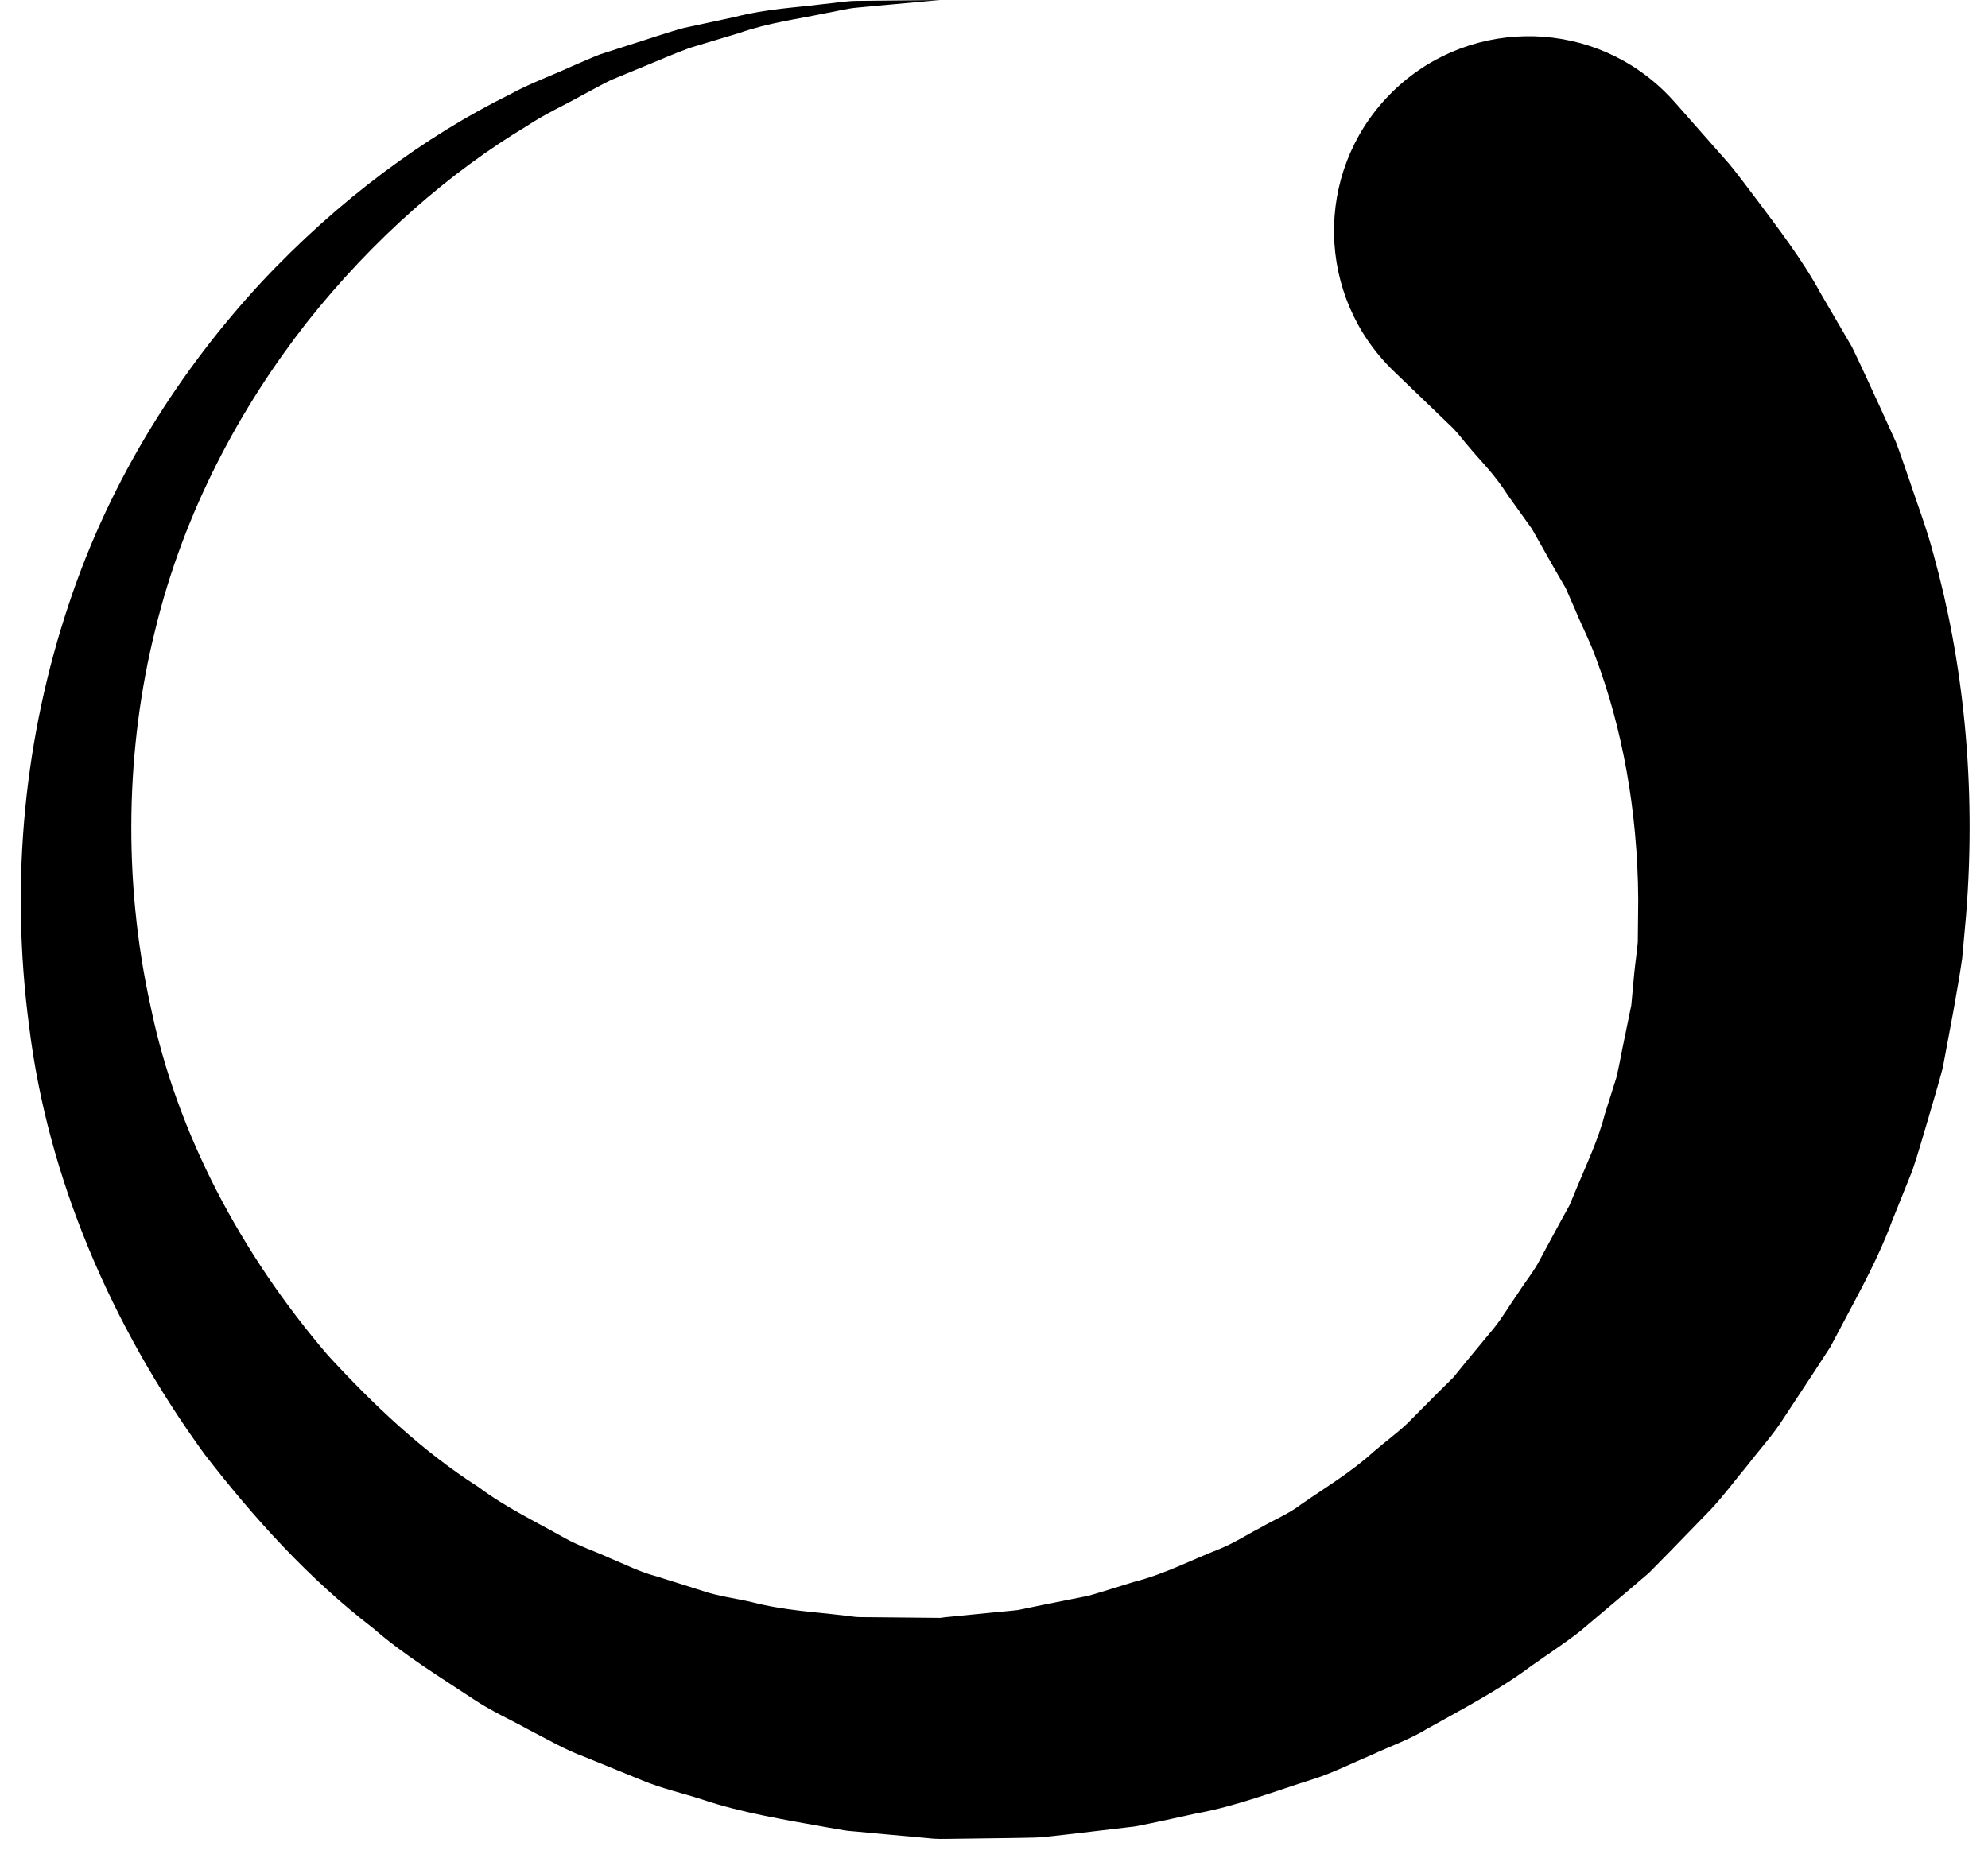
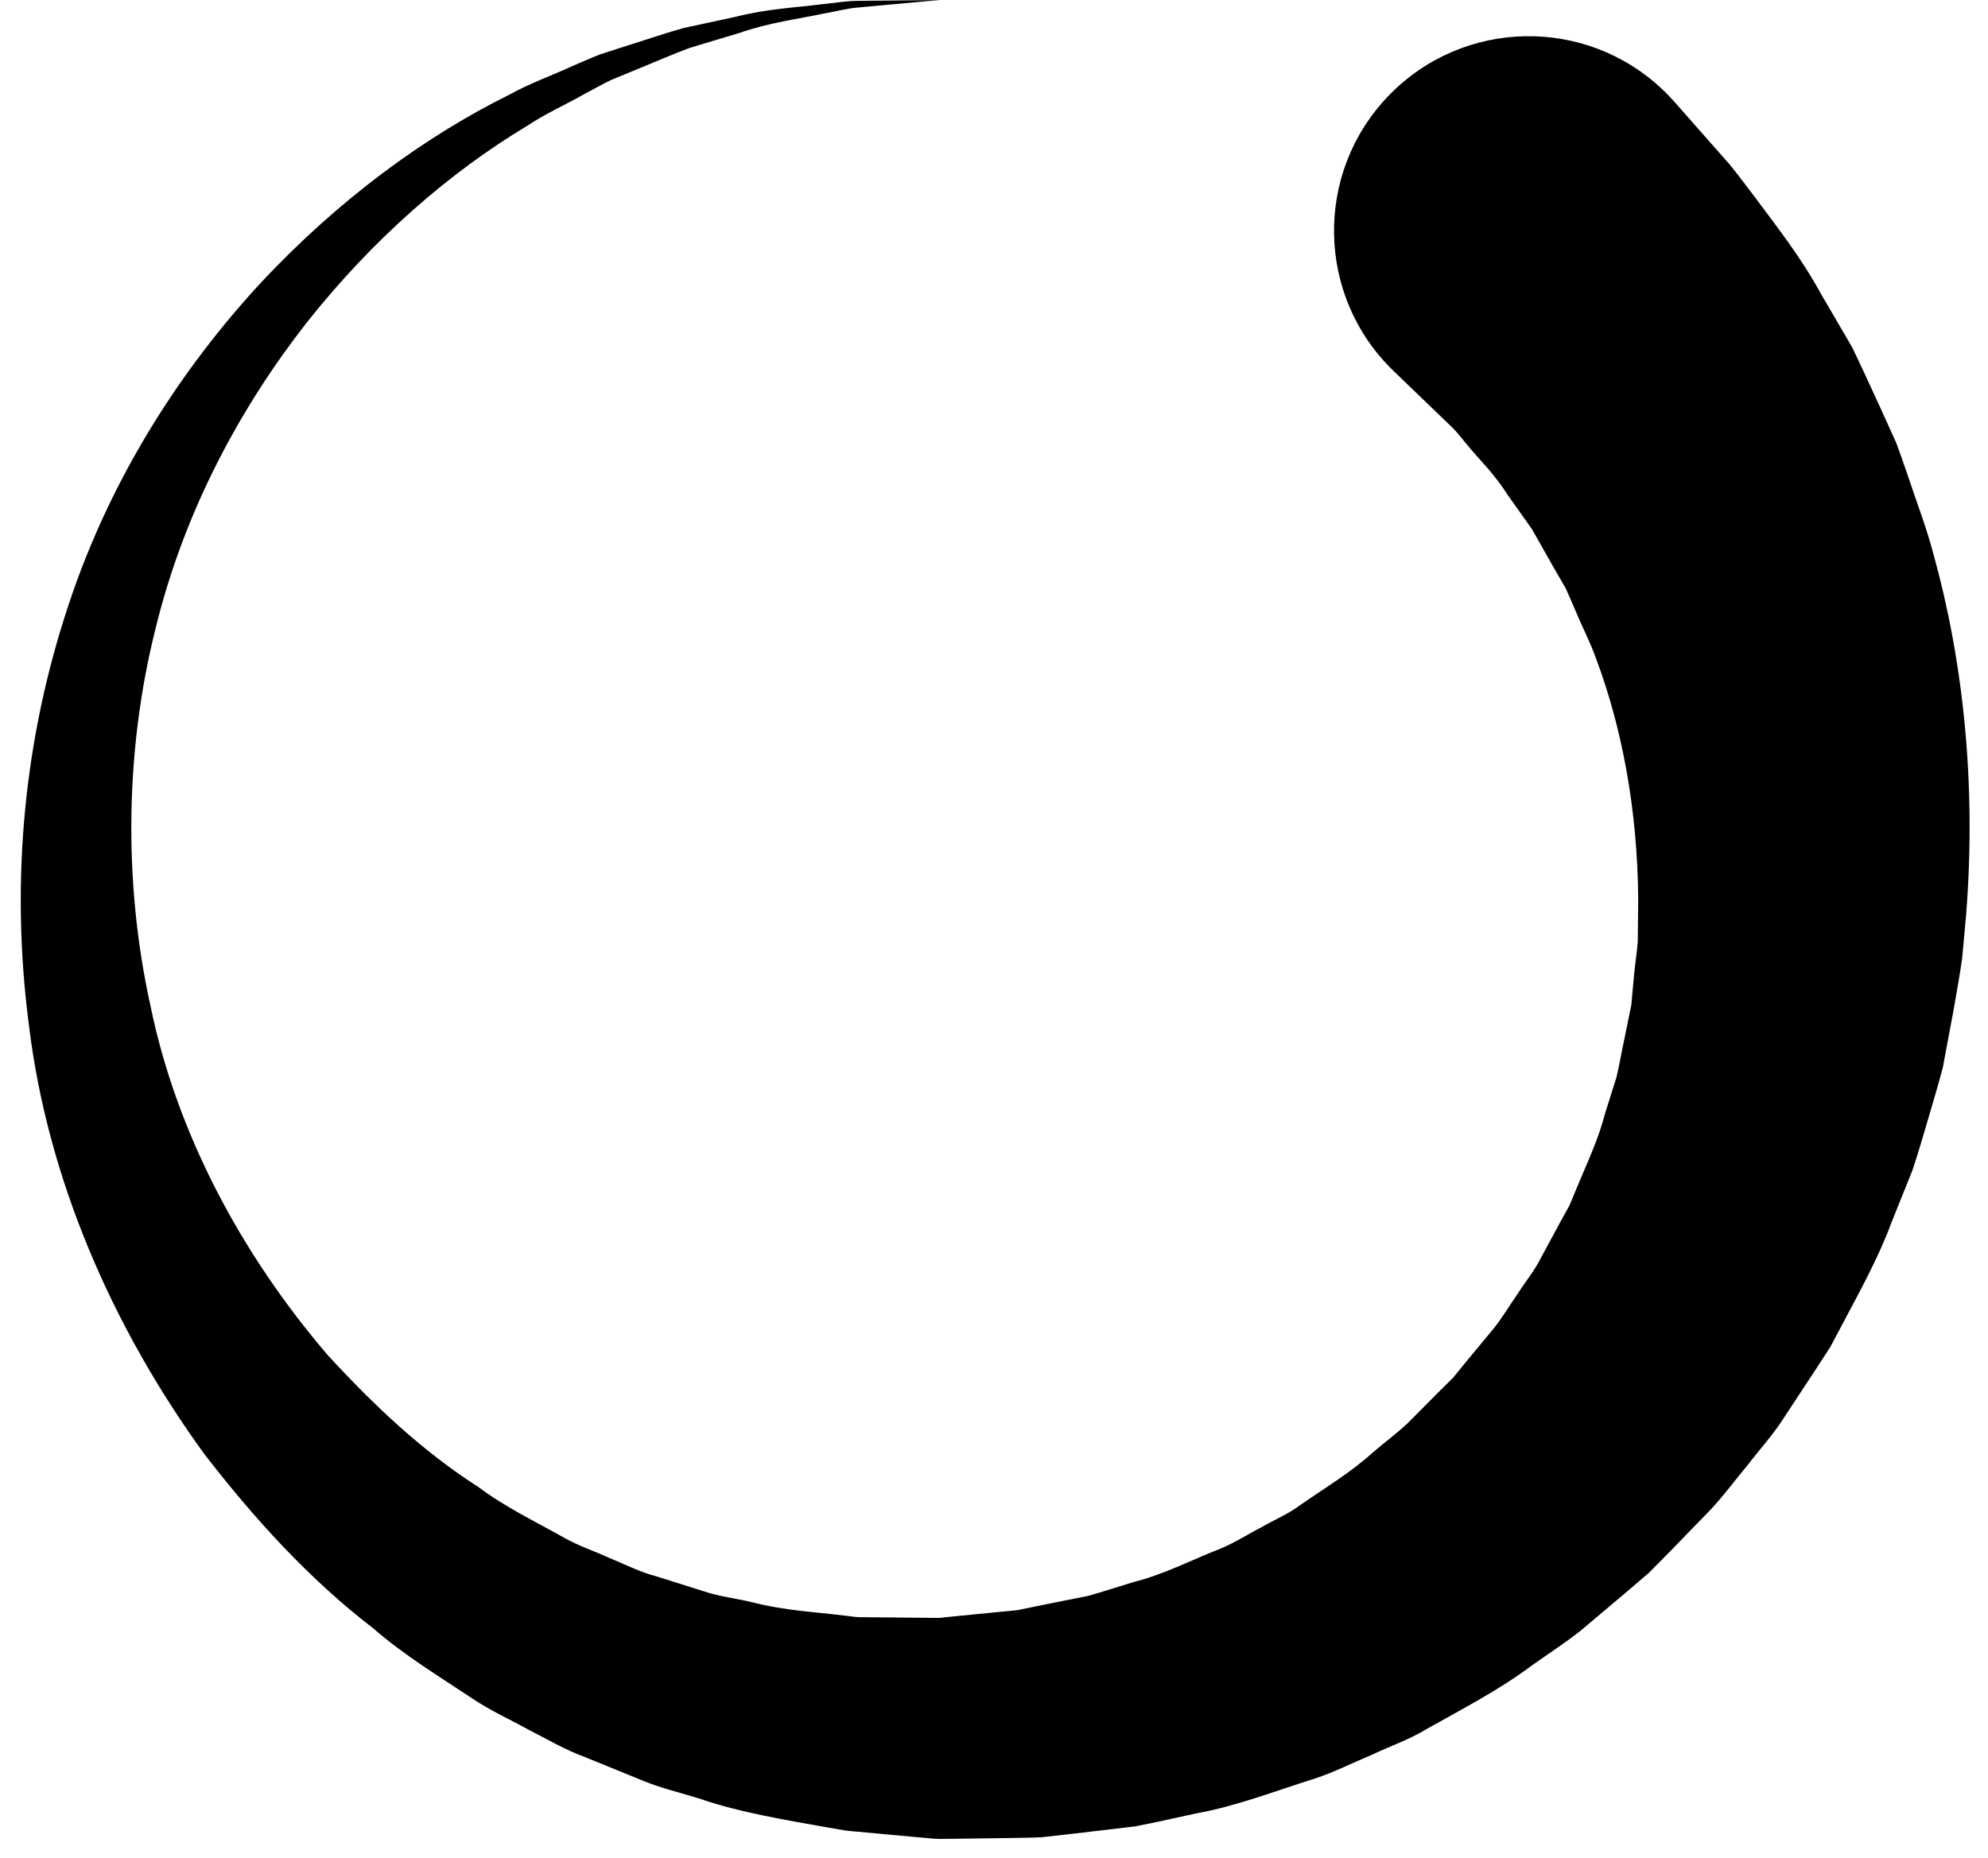
<svg xmlns="http://www.w3.org/2000/svg" width="92" height="86" viewBox="0 0 92 86">
-   <path d="M77.504 4.73s.57.65 1.642 1.864l.896 1.016c.363.44.833 1.074 1.292 1.678.926 1.244 2.066 2.712 2.914 4.277.462.792.948 1.626 1.46 2.5.443.912.88 1.878 1.342 2.88.228.5.46 1.013.696 1.535.204.535.387 1.09.584 1.652.372 1.13.82 2.277 1.142 3.503 1.363 4.896 2.007 10.63 1.51 16.767l-.178 1.956c-.11.777-.27 1.666-.417 2.502-.16.846-.32 1.7-.48 2.563-.21.802-.448 1.577-.678 2.374-.24.79-.46 1.593-.73 2.386l-.945 2.35c-.586 1.6-1.417 3.112-2.232 4.65l-.614 1.157-.718 1.106-1.46 2.218c-.476.75-1.087 1.413-1.633 2.125-.573.69-1.108 1.417-1.725 2.08l-1.903 1.96-.962.977-1.048.896-2.118 1.788c-.728.574-1.514 1.08-2.274 1.62-1.496 1.12-3.176 1.985-4.82 2.91-.807.493-1.712.808-2.57 1.21-.877.365-1.725.8-2.633 1.098-1.822.57-3.608 1.274-5.507 1.615-.94.202-1.875.422-2.82.598l-2.87.34-1.435.16c-.48.026-.964.024-1.446.036l-2.893.038-.36.003c-.548-.014-.198-.01-.34-.014l-.08-.007-.16-.016-.64-.058-1.283-.117-1.283-.12c-.22-.022-.414-.03-.654-.066l-.754-.13c-2.01-.36-4.056-.694-5.85-1.306-.918-.296-1.862-.505-2.753-.878l-2.676-1.09c-.903-.33-1.734-.826-2.587-1.26-.84-.466-1.715-.857-2.512-1.387-1.594-1.06-3.225-2.044-4.66-3.294-3.008-2.31-5.548-5.13-7.81-8.057-4.36-5.993-7.266-12.867-8.117-19.77C.435 40.65 1.17 34 3.175 27.994c1.963-5.946 5.252-10.96 8.88-14.887 3.66-3.92 7.673-6.824 11.526-8.73.94-.52 1.93-.87 2.836-1.287.46-.193.905-.4 1.354-.574l1.35-.434c.883-.274 1.718-.57 2.532-.79.826-.18 1.613-.348 2.36-.508 1.48-.382 2.852-.434 4.02-.588C38.62.14 39.157.042 39.658.04l1.36-.014C42.636.008 43.5 0 43.5 0s-.86.08-2.472.226L39.685.35c-.493.04-1.02.183-1.595.283-1.142.247-2.477.405-3.898.9-.715.214-1.47.44-2.26.68-.774.28-1.563.636-2.395.97l-1.267.524c-.42.203-.833.44-1.26.664-.843.477-1.76.883-2.618 1.455-3.534 2.12-7.1 5.19-10.202 9.11-3.074 3.93-5.695 8.766-7.014 14.25-1.34 5.375-1.506 11.516-.212 17.37 1.21 5.9 4.203 11.503 8.215 16.182 2.09 2.27 4.35 4.424 6.964 6.093 1.238.928 2.642 1.6 3.98 2.353.67.378 1.412.62 2.108.94.71.29 1.394.645 2.14.837l2.19.69c.72.244 1.49.33 2.228.505 1.52.392 2.904.45 4.292.622l.52.063c.186.016.422.008.63.013l1.288.012 1.287.013.643.006h.16l.082.002c-.09-.003.313.008-.18-.007l.28-.03 2.227-.22c.367-.04.737-.063 1.103-.11l1.086-.225 2.157-.43c.704-.197 1.396-.43 2.09-.638 1.41-.352 2.698-1.03 4.022-1.546.66-.27 1.26-.666 1.886-.985.61-.357 1.267-.618 1.828-1.048 1.15-.8 2.343-1.508 3.363-2.44.52-.446 1.07-.85 1.566-1.313l1.427-1.435.712-.705.63-.774 1.256-1.517c.406-.51.733-1.077 1.104-1.602.343-.543.757-1.034 1.042-1.604l.897-1.66.45-.816.355-.855c.473-1.134.988-2.224 1.283-3.38l.53-1.68c.136-.564.23-1.137.35-1.694l.338-1.65.135-1.47c.048-.494.12-.922.165-1.455l.02-1.963c-.027-4.202-.77-8-1.94-11.13-.277-.787-.66-1.508-.954-2.227l-.457-1.047-.553-.956c-.354-.624-.692-1.223-1.015-1.795l-1.095-1.53c-.672-1.055-1.303-1.634-1.808-2.25-.273-.31-.442-.557-.734-.865l-.976-.94-1.79-1.723c-3.58-3.454-3.687-9.156-.234-12.738C67.71.85 73.412.745 76.994 4.197c.176.17.353.357.51.534z" fill-rule="evenodd" />
+   <path d="M77.504 4.73s.57.65 1.642 1.864l.896 1.016c.363.44.833 1.074 1.292 1.678.926 1.244 2.066 2.712 2.914 4.277.462.792.948 1.626 1.46 2.5.443.912.88 1.878 1.342 2.88.228.5.46 1.013.696 1.535.204.535.387 1.09.584 1.652.372 1.13.82 2.277 1.142 3.503 1.363 4.896 2.007 10.63 1.51 16.767l-.178 1.956c-.11.777-.27 1.666-.417 2.502-.16.846-.32 1.7-.48 2.563-.21.802-.448 1.577-.678 2.374-.24.79-.46 1.593-.73 2.386l-.946 2.35c-.586 1.6-1.417 3.112-2.232 4.65l-.614 1.157-.718 1.106-1.46 2.218c-.476.75-1.087 1.413-1.633 2.125-.573.69-1.108 1.416-1.725 2.08l-1.903 1.96-.963.976-1.048.896-2.12 1.788c-.727.574-1.513 1.08-2.273 1.62-1.496 1.12-3.176 1.985-4.82 2.91-.807.493-1.712.808-2.57 1.21-.877.365-1.725.8-2.633 1.098-1.822.57-3.608 1.274-5.507 1.615-.94.202-1.875.422-2.82.598l-2.87.34-1.435.16c-.48.027-.964.025-1.446.037l-2.893.038-.36.003c-.548-.014-.198-.01-.34-.014l-.08-.007-.16-.016-.64-.057-1.283-.117-1.283-.12c-.22-.022-.414-.03-.654-.066l-.754-.13c-2.01-.36-4.057-.694-5.85-1.306-.92-.296-1.863-.505-2.754-.878l-2.676-1.09c-.903-.33-1.734-.826-2.587-1.26-.84-.466-1.715-.857-2.512-1.387-1.593-1.06-3.224-2.045-4.66-3.295-3.007-2.31-5.547-5.13-7.81-8.057-4.36-5.993-7.265-12.867-8.116-19.77C.434 40.65 1.17 34 3.174 27.994c1.964-5.946 5.253-10.96 8.88-14.887 3.66-3.92 7.674-6.824 11.527-8.73.94-.52 1.93-.87 2.837-1.287.46-.193.905-.4 1.354-.574l1.35-.434c.884-.274 1.72-.57 2.533-.79.826-.18 1.613-.348 2.36-.508 1.48-.382 2.852-.434 4.02-.588C38.62.14 39.157.042 39.658.04l1.36-.014C42.636.008 43.5 0 43.5 0s-.86.08-2.472.226L39.685.35c-.493.04-1.02.183-1.595.283-1.142.247-2.477.405-3.898.9-.715.214-1.47.44-2.26.68-.774.28-1.563.636-2.395.97l-1.267.524c-.42.203-.833.44-1.26.664-.843.478-1.76.884-2.618 1.456-3.534 2.12-7.1 5.19-10.202 9.11-3.074 3.93-5.695 8.766-7.014 14.25-1.34 5.375-1.506 11.516-.212 17.37 1.21 5.9 4.203 11.503 8.215 16.182 2.09 2.27 4.35 4.424 6.963 6.093 1.238.93 2.642 1.6 3.98 2.354.67.378 1.412.62 2.108.94.71.29 1.395.645 2.14.837l2.19.69c.72.245 1.49.33 2.23.506 1.52.392 2.903.45 4.29.622l.52.063c.187.017.423.01.63.014l1.29.012 1.286.013.643.005h.16l.08.002c-.09-.003.314.008-.18-.007l.28-.03 2.228-.22c.367-.04.737-.063 1.103-.11l1.087-.225 2.157-.43c.704-.197 1.396-.43 2.09-.638 1.41-.352 2.698-1.03 4.022-1.546.66-.27 1.26-.665 1.886-.984.61-.357 1.267-.618 1.828-1.048 1.15-.8 2.343-1.508 3.363-2.44.52-.446 1.07-.85 1.566-1.313l1.426-1.435.712-.705.63-.774 1.256-1.516c.406-.51.733-1.077 1.104-1.602.343-.543.757-1.034 1.042-1.604l.897-1.66.45-.816.355-.855c.473-1.134.988-2.224 1.283-3.38l.53-1.68c.136-.564.23-1.137.35-1.694l.338-1.65.135-1.47c.048-.494.12-.922.165-1.455l.02-1.963c-.027-4.202-.77-8-1.94-11.13-.277-.787-.66-1.508-.954-2.227l-.458-1.047-.553-.955c-.355-.624-.693-1.223-1.016-1.795L69.8 22.95c-.673-1.055-1.304-1.634-1.81-2.25-.272-.31-.44-.557-.733-.865l-.976-.94-1.79-1.723c-3.58-3.454-3.686-9.156-.233-12.738C67.71.85 73.412.744 76.994 4.197c.176.17.353.357.51.534z" fill-rule="evenodd" />
</svg>
